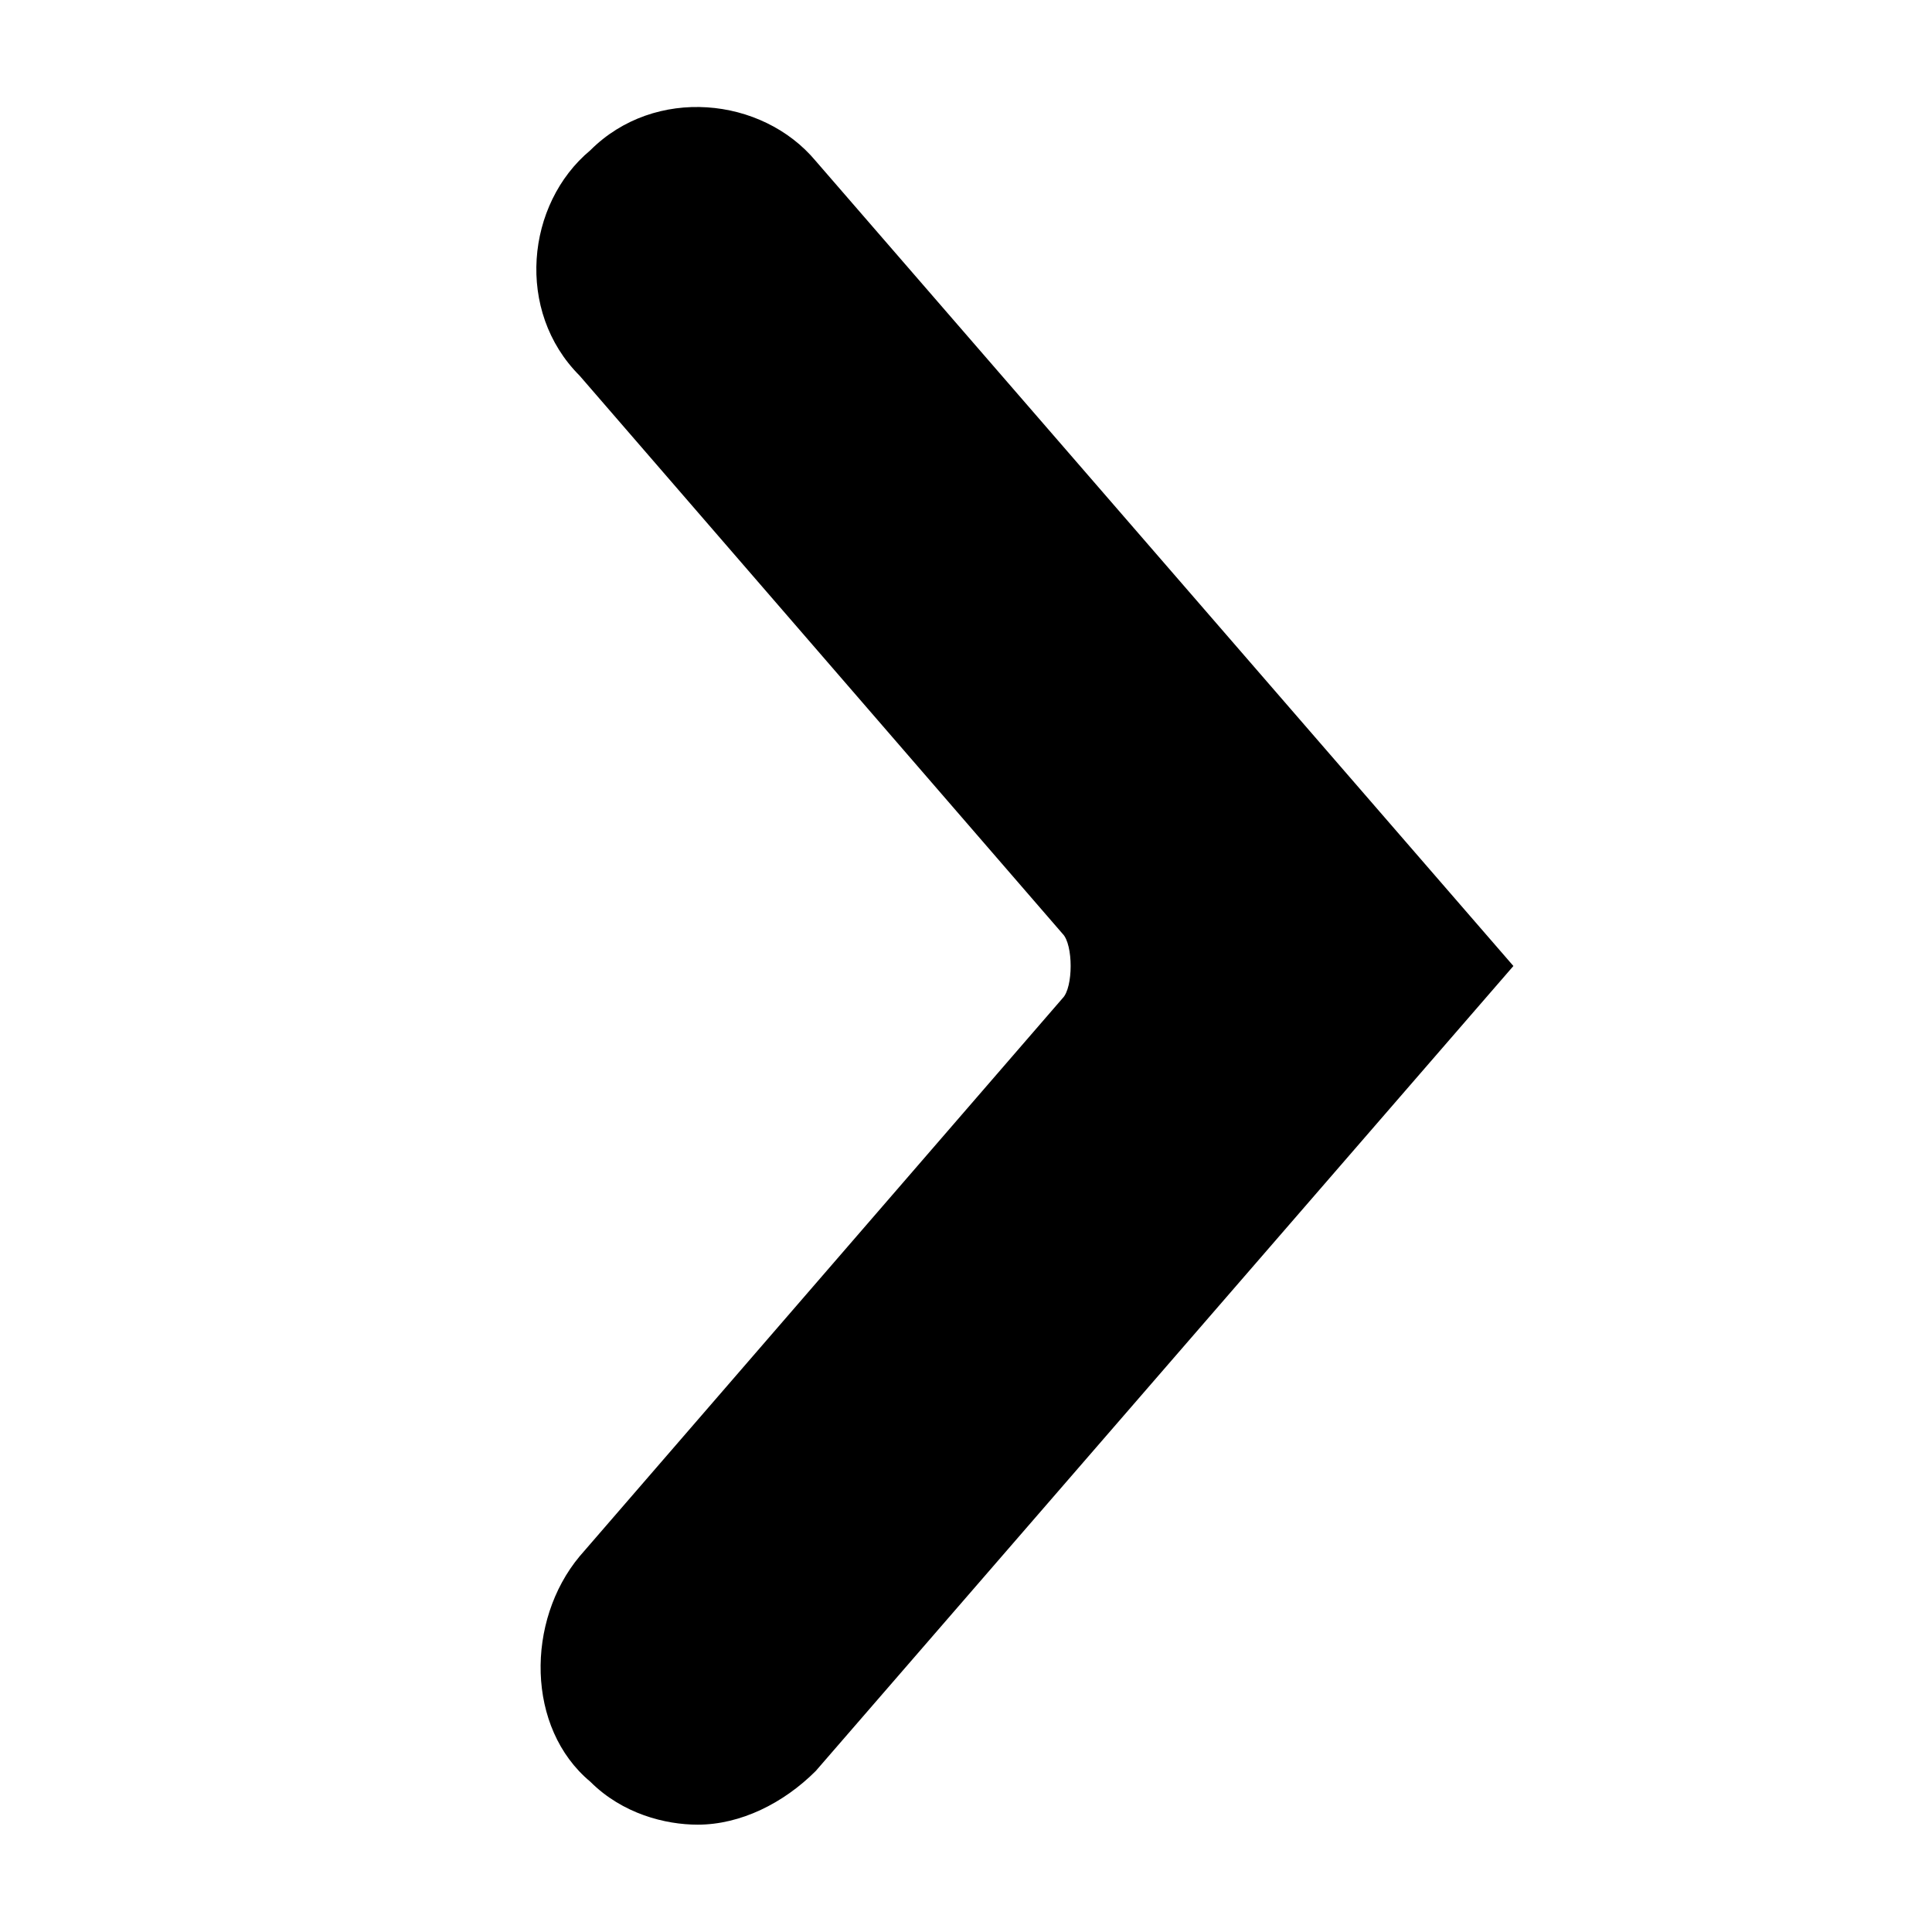
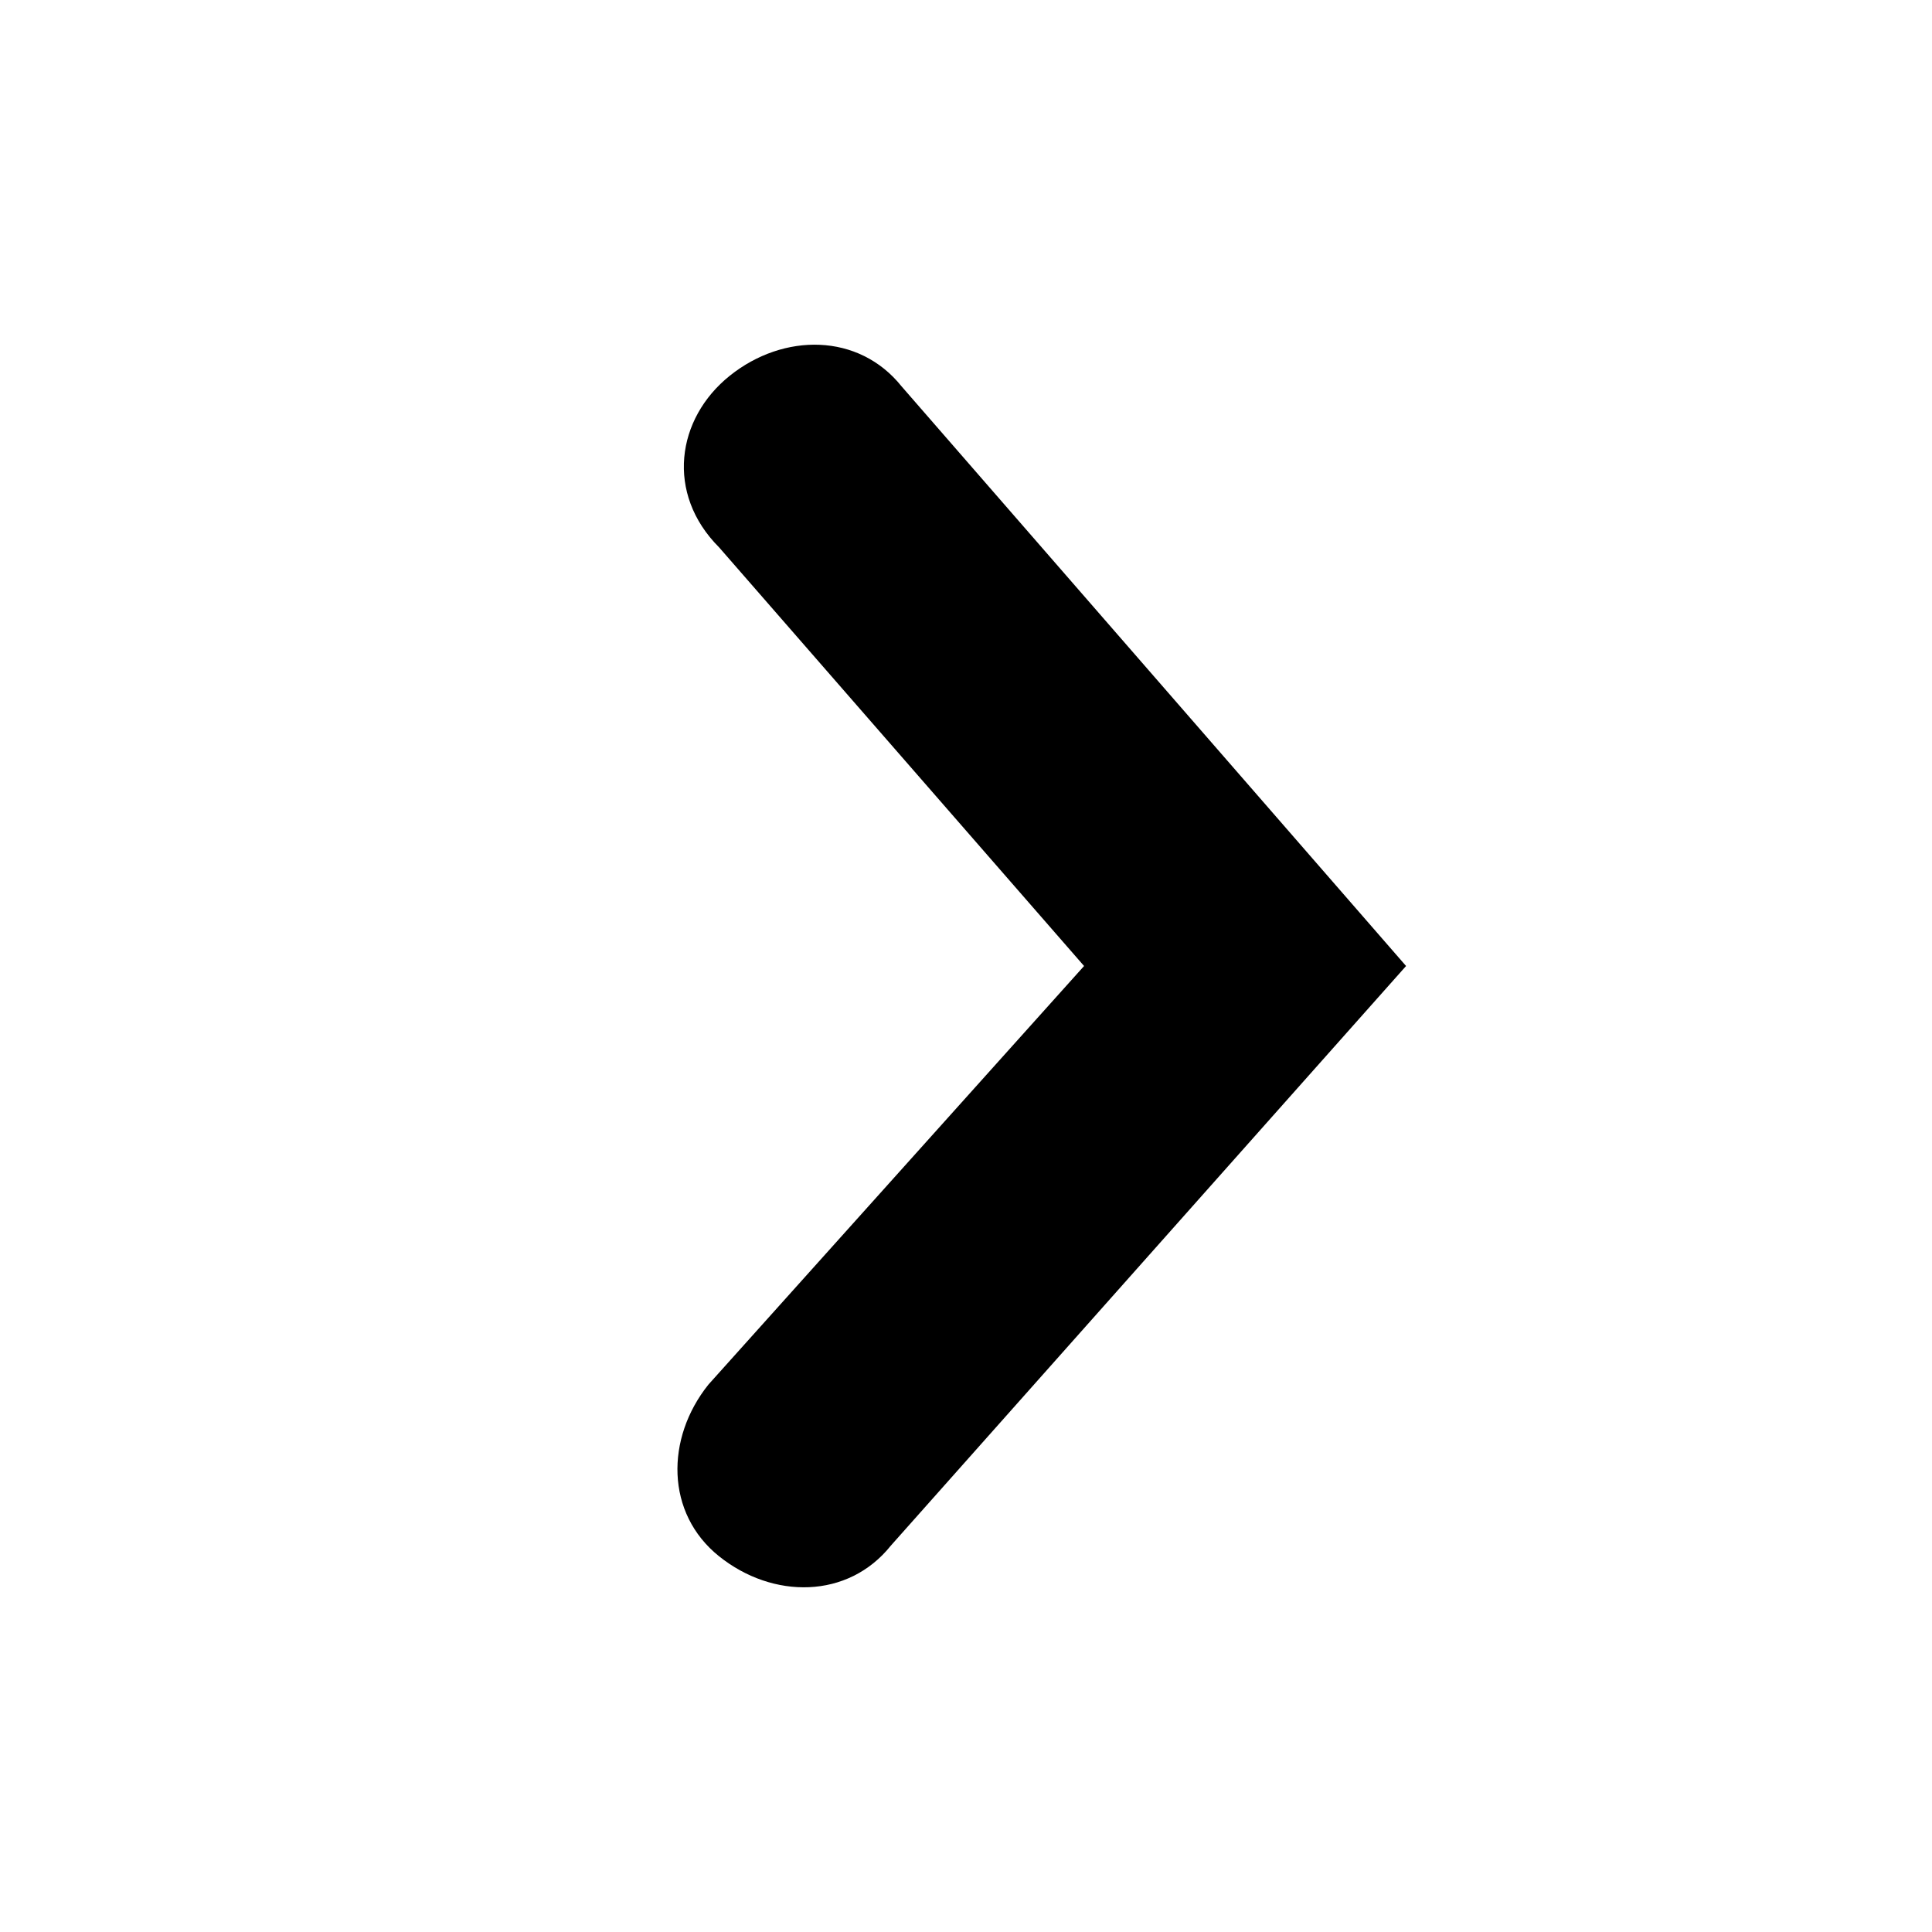
<svg xmlns="http://www.w3.org/2000/svg" width="18" height="18" viewBox="0 0 18 18">
-   <path d="M14.1 9L7.6 1.5C7.1.9 6.1.8 5.5 1.4c-.6.5-.7 1.5-.1 2.1l4.5 5.2c.1.1.1.5 0 .6l-4.5 5.2c-.5.6-.5 1.6.1 2.1.3.3.7.4 1 .4.4 0 .8-.2 1.1-.5L14.1 9z" />
+   <path d="M13.1 9l-4.8 5.4c-.4.5-1.1.5-1.6.1s-.5-1.1-.1-1.6L10.1 9 6.7 5.1c-.5-.5-.4-1.2.1-1.6s1.2-.4 1.6.1L13.1 9z" />
</svg>
